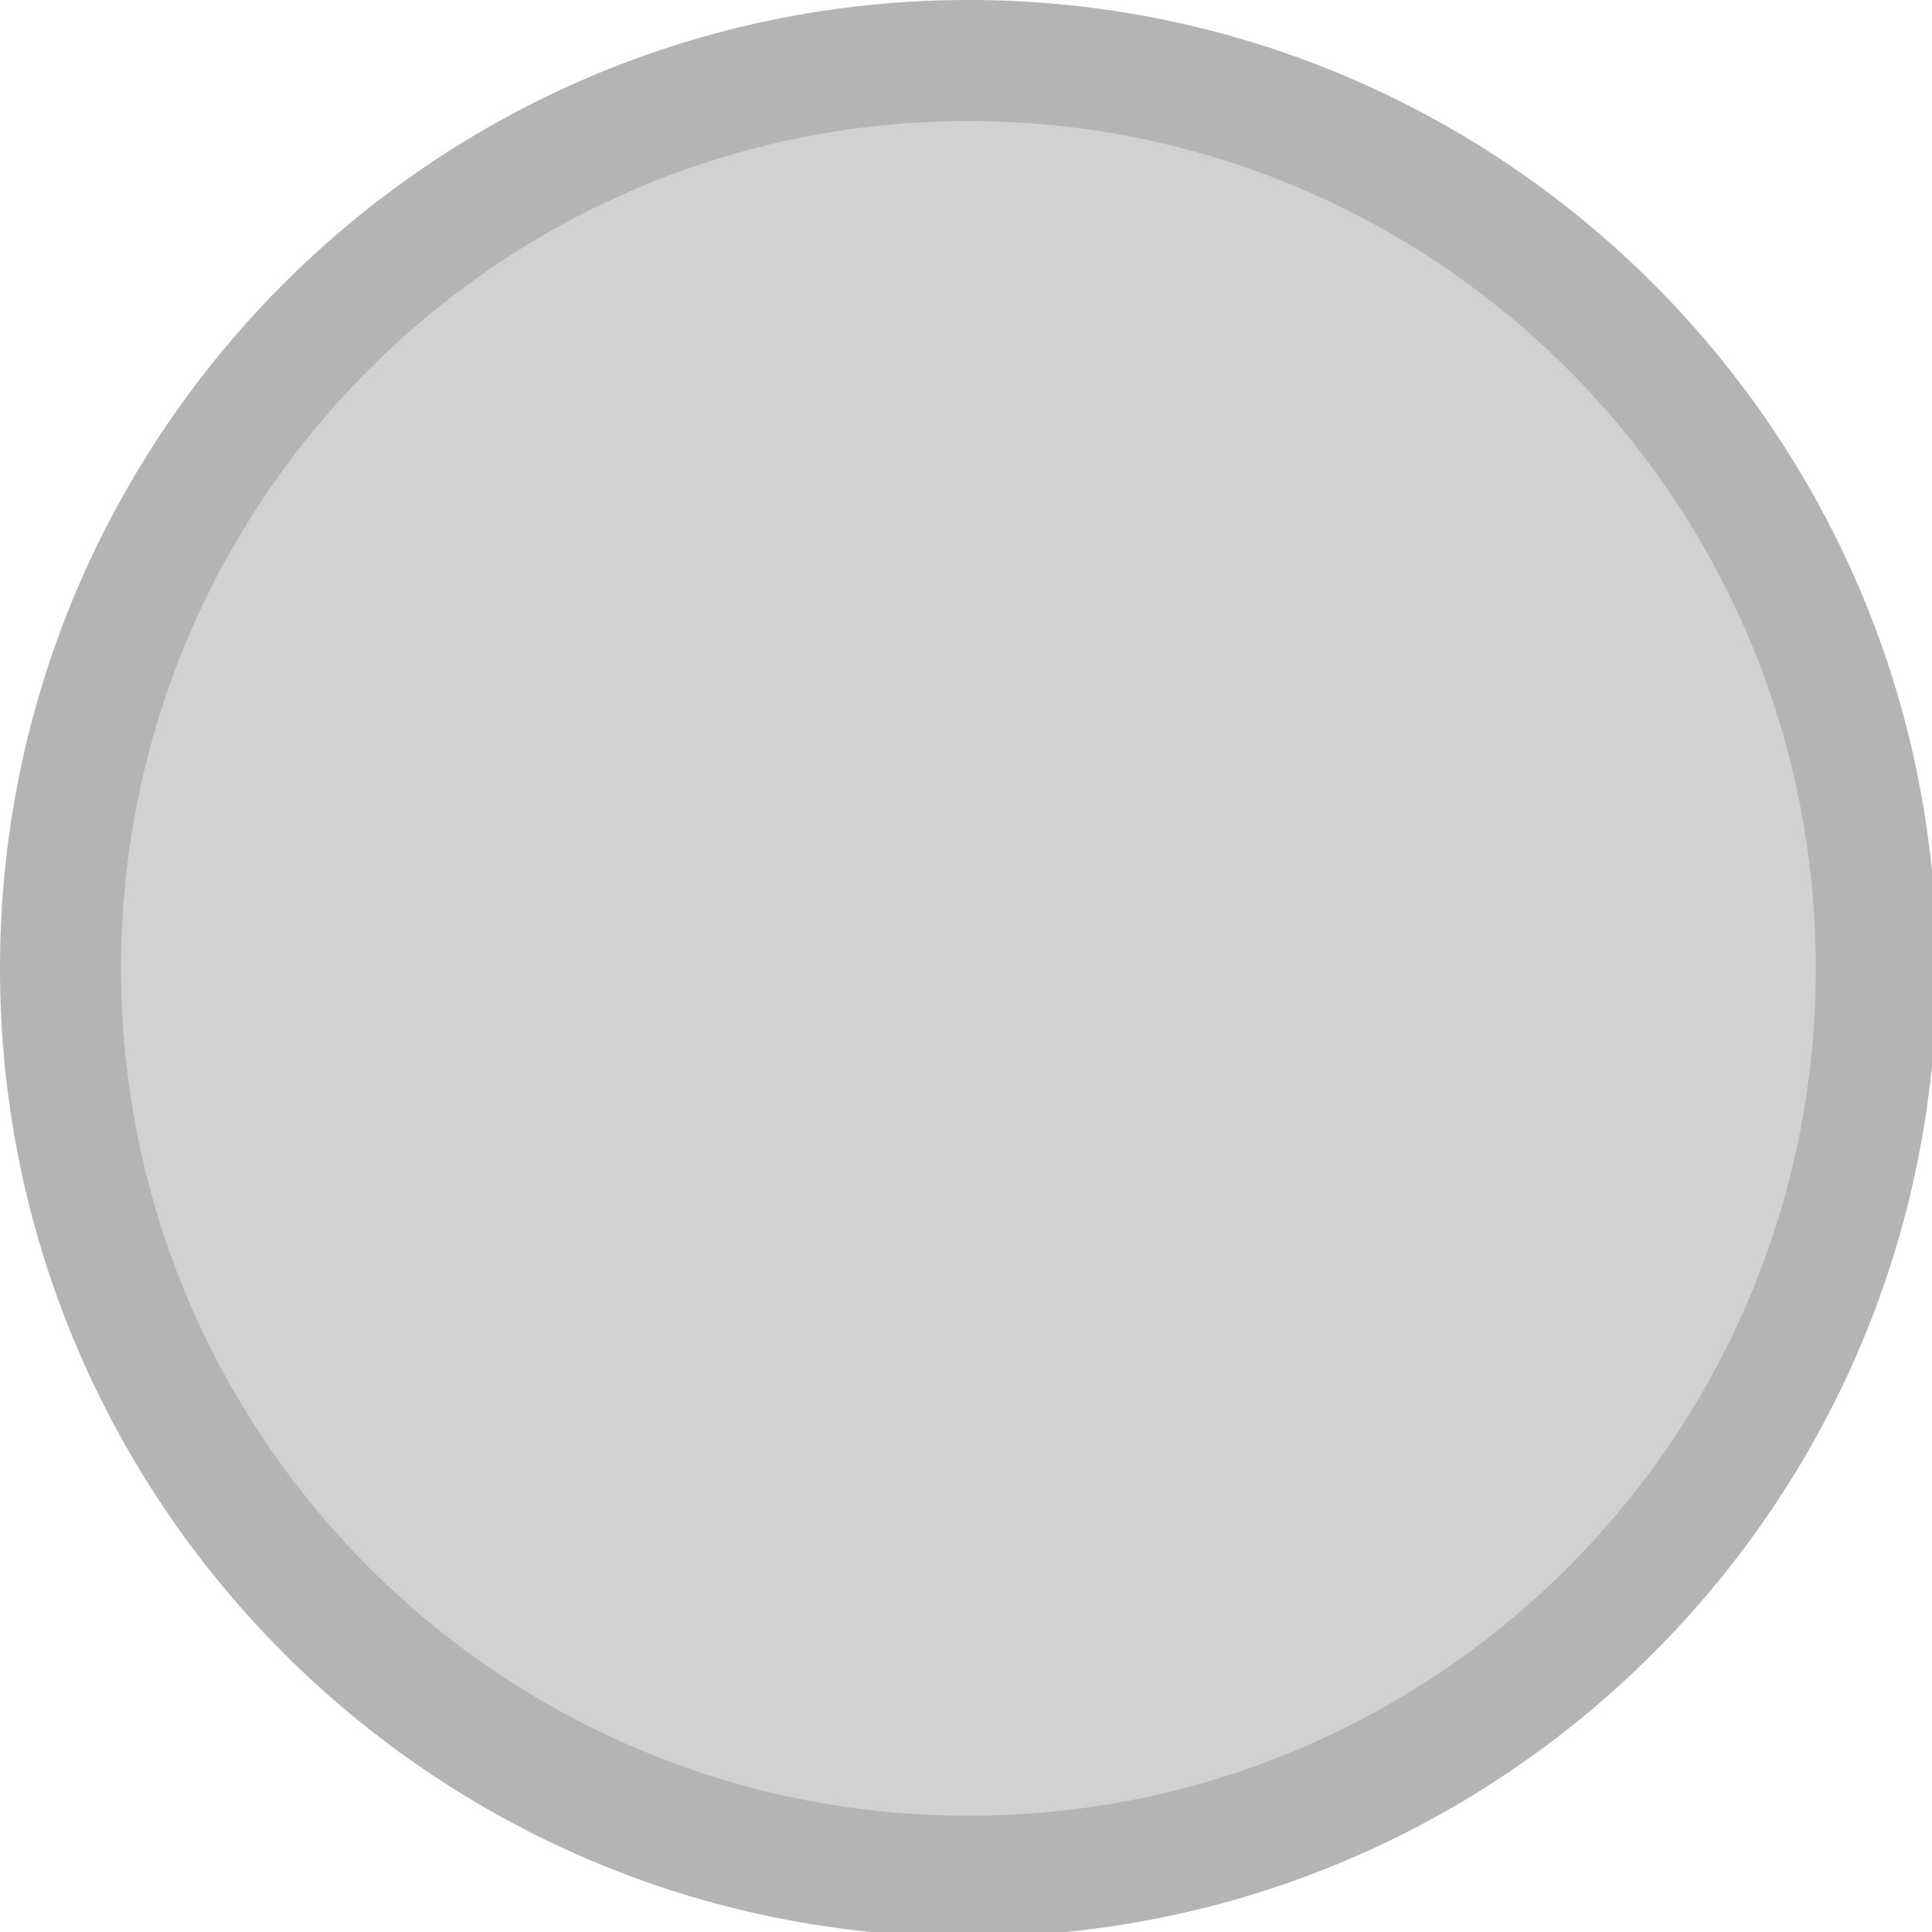
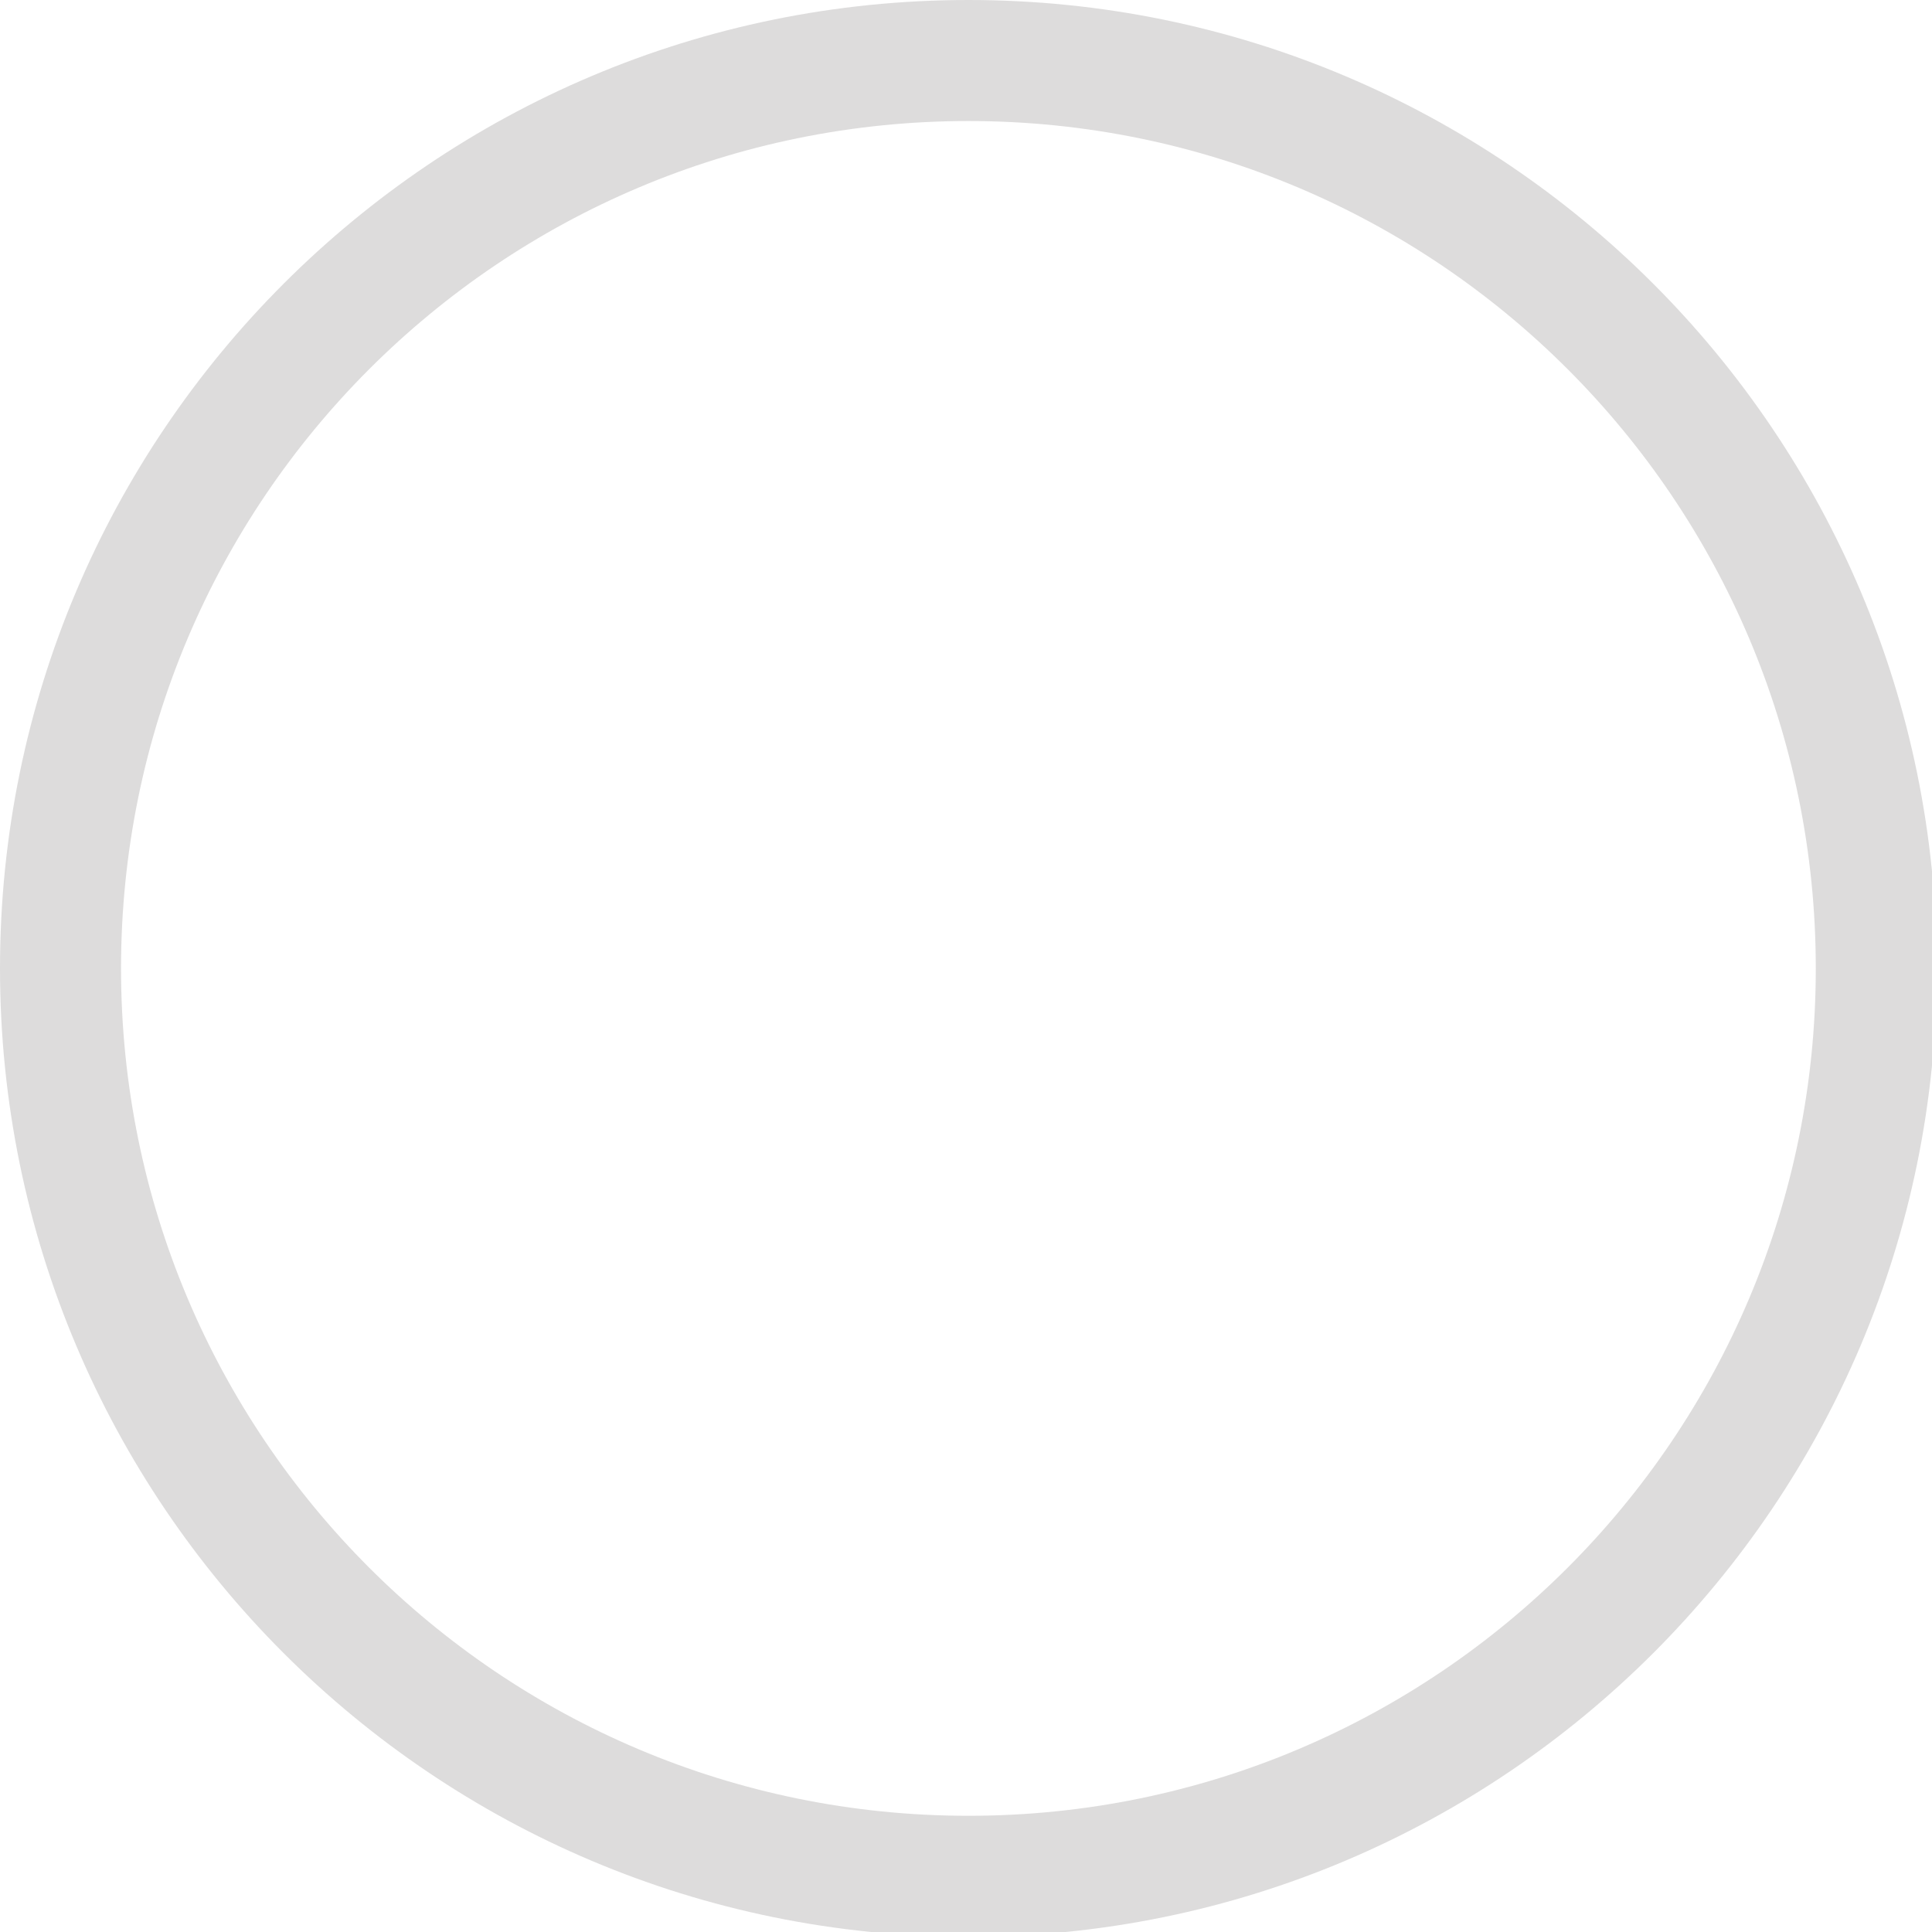
<svg xmlns="http://www.w3.org/2000/svg" width="133pt" height="133pt" viewBox="0 0 133 133" version="1.1">
  <g id="surface1">
-     <path style=" stroke:none;fill-rule:nonzero;fill:#d2d1d2;fill-opacity:1;" d="M 66.145 5.176 C 100.977 5.176 129.199 32.715 129.199 66.668 C 129.199 100.617 100.977 128.156 66.145 128.156 C 31.316 128.156 3.059 100.617 3.059 66.668 C 3.059 32.715 31.316 5.176 66.145 5.176 Z M 66.145 5.176 " />
-     <path style=" stroke:none;fill-rule:nonzero;fill:#d2d1d2;fill-opacity:1;" d="M 66.668 0 C 29.852 0 0 29.852 0 66.668 C 0 103.484 29.852 133.332 66.668 133.332 C 103.484 133.332 133.332 103.484 133.332 66.668 C 133.332 29.852 103.484 0 66.668 0 Z M 66.668 8.332 C 98.895 8.332 125 34.441 125 66.668 C 125 98.895 98.895 125 66.668 125 C 34.441 125 8.332 98.895 8.332 66.668 C 8.332 34.441 34.441 8.332 66.668 8.332 Z M 66.668 8.332 " />
-     <path style=" stroke:none;fill-rule:nonzero;fill:#101010;fill-opacity:0.15;" d="M 66.668 0 C 29.852 0 0 29.852 0 66.668 C 0 103.484 29.852 133.332 66.668 133.332 C 103.484 133.332 133.332 103.484 133.332 66.668 C 133.332 29.852 103.484 0 66.668 0 Z M 66.668 8.332 C 98.895 8.332 125 34.441 125 66.668 C 125 98.895 98.895 125 66.668 125 C 34.441 125 8.332 98.895 8.332 66.668 C 8.332 34.441 34.441 8.332 66.668 8.332 Z M 66.668 8.332 " />
+     <path style=" stroke:none;fill-rule:nonzero;fill:#1f1818;fill-opacity:0.15;" d="M 66.668 0 C 29.852 0 0 29.852 0 66.668 C 0 103.484 29.852 133.332 66.668 133.332 C 103.484 133.332 133.332 103.484 133.332 66.668 C 133.332 29.852 103.484 0 66.668 0 Z M 66.668 8.332 C 98.895 8.332 125 34.441 125 66.668 C 125 98.895 98.895 125 66.668 125 C 34.441 125 8.332 98.895 8.332 66.668 C 8.332 34.441 34.441 8.332 66.668 8.332 Z M 66.668 8.332 " />
  </g>
</svg>
